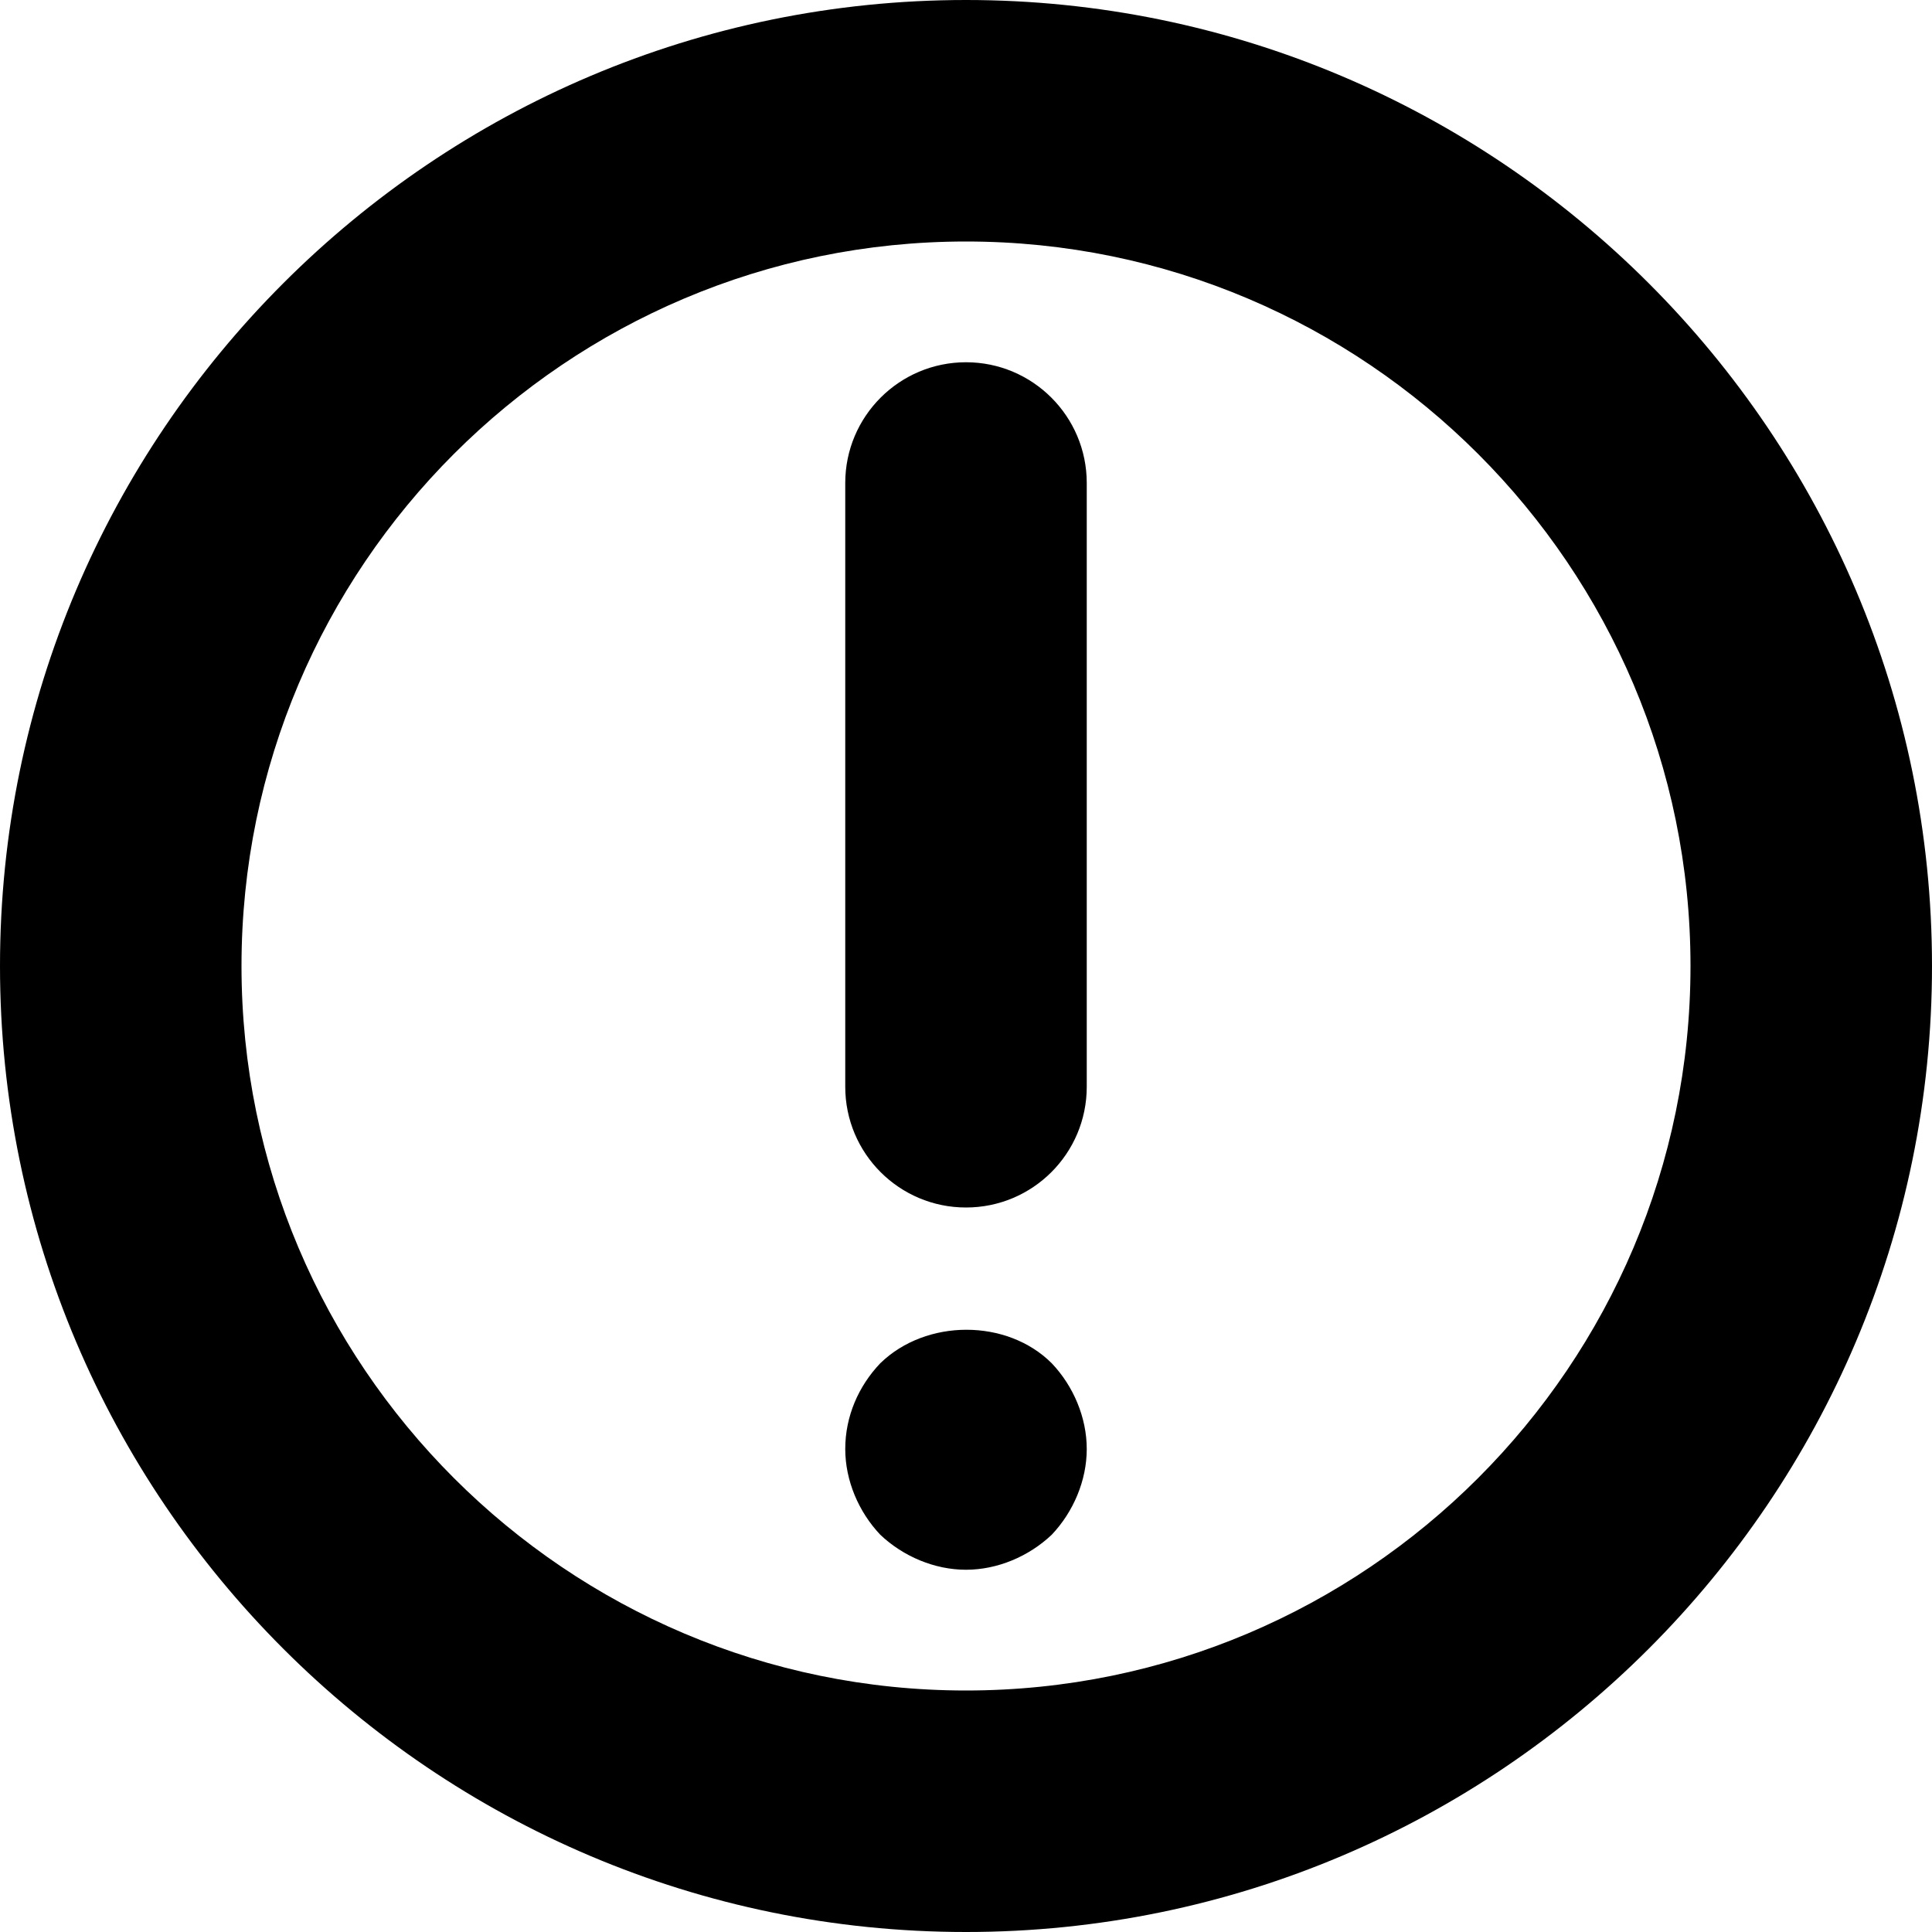
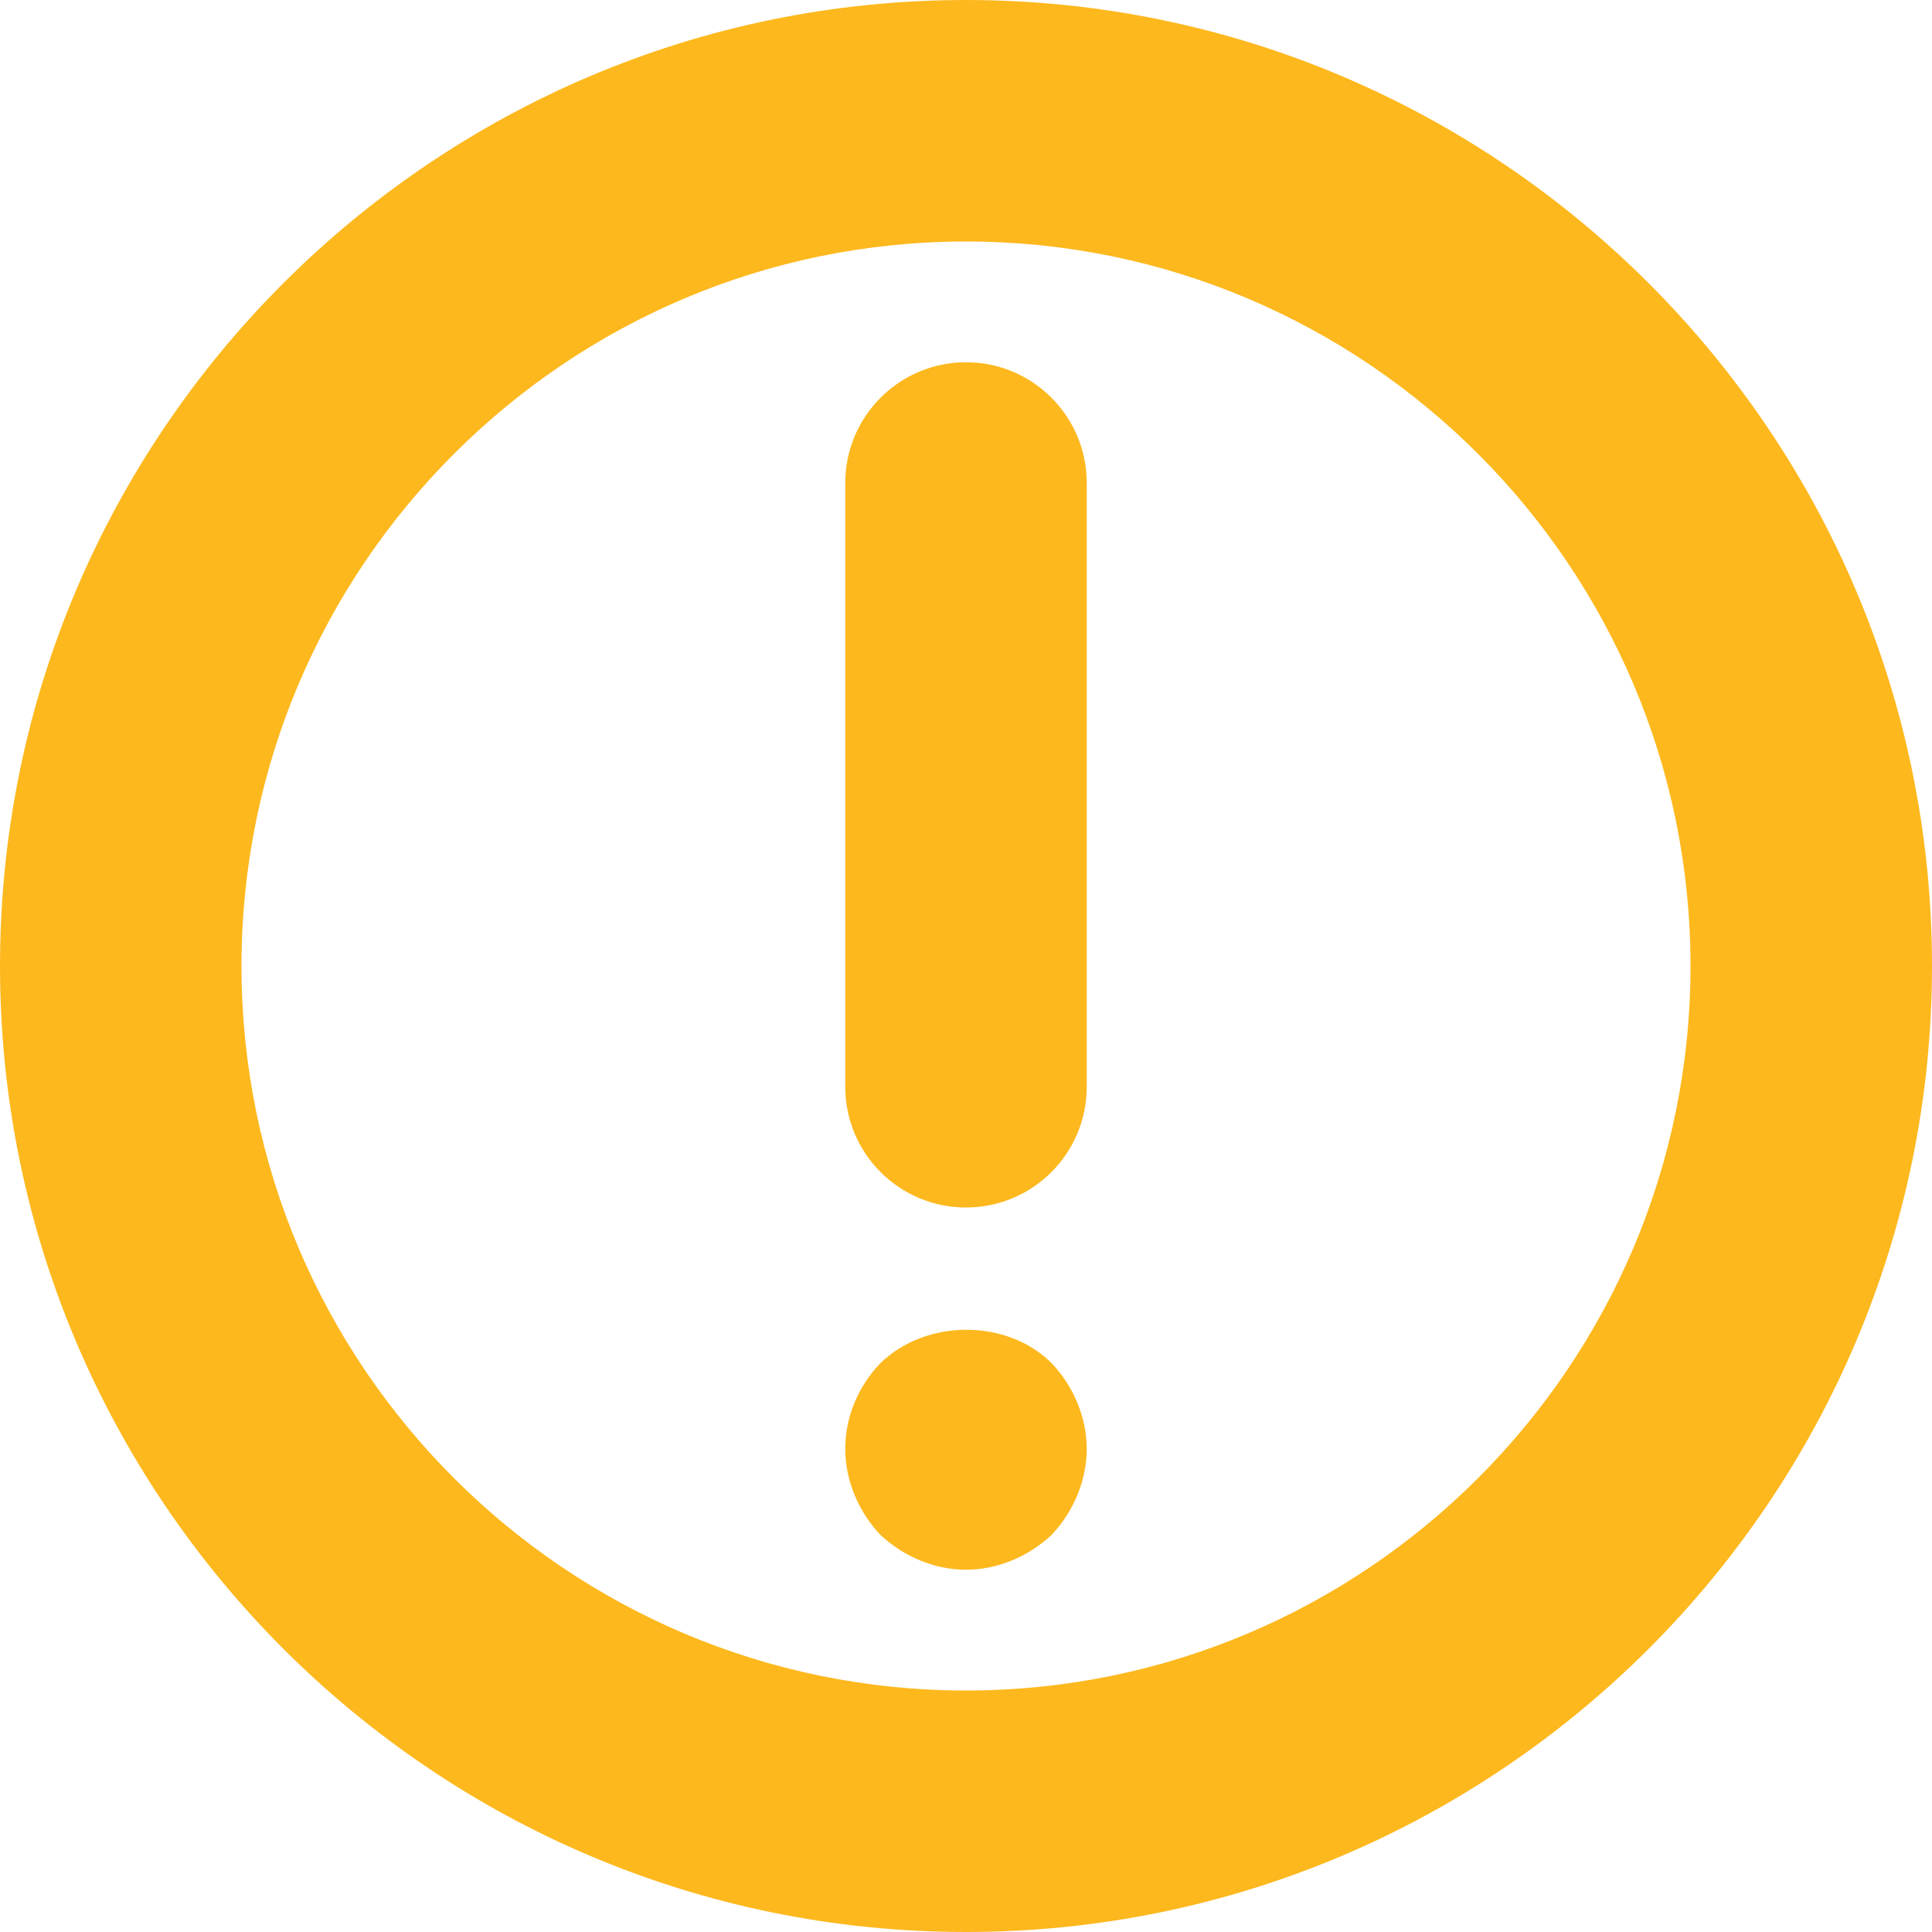
- <svg xmlns="http://www.w3.org/2000/svg" viewBox="0 0 16 16">
+ <svg xmlns="http://www.w3.org/2000/svg" viewBox="0 0 16 16" fill="#fdb81e">
  <path d="M8 16c-4.411 0-8-3.589-8-8s3.589-8 8-8 8 3.589 8 8-3.589 8-8 8zM8 2C4.691 2 2 4.691 2 8s2.691 6 6 6 6-2.691 6-6-2.691-6-6-6zm0 8c-.552 0-1-.447-1-1V4c0-.552.448-1 1-1s1 .448 1 1v5c0 .553-.448 1-1 1zm0 3c-.26 0-.52-.11-.71-.29-.18-.19-.29-.45-.29-.71 0-.271.11-.521.29-.71.38-.37 1.05-.37 1.42 0 .18.189.29.45.29.71s-.11.52-.29.71c-.19.18-.45.29-.71.29z" />
</svg>
